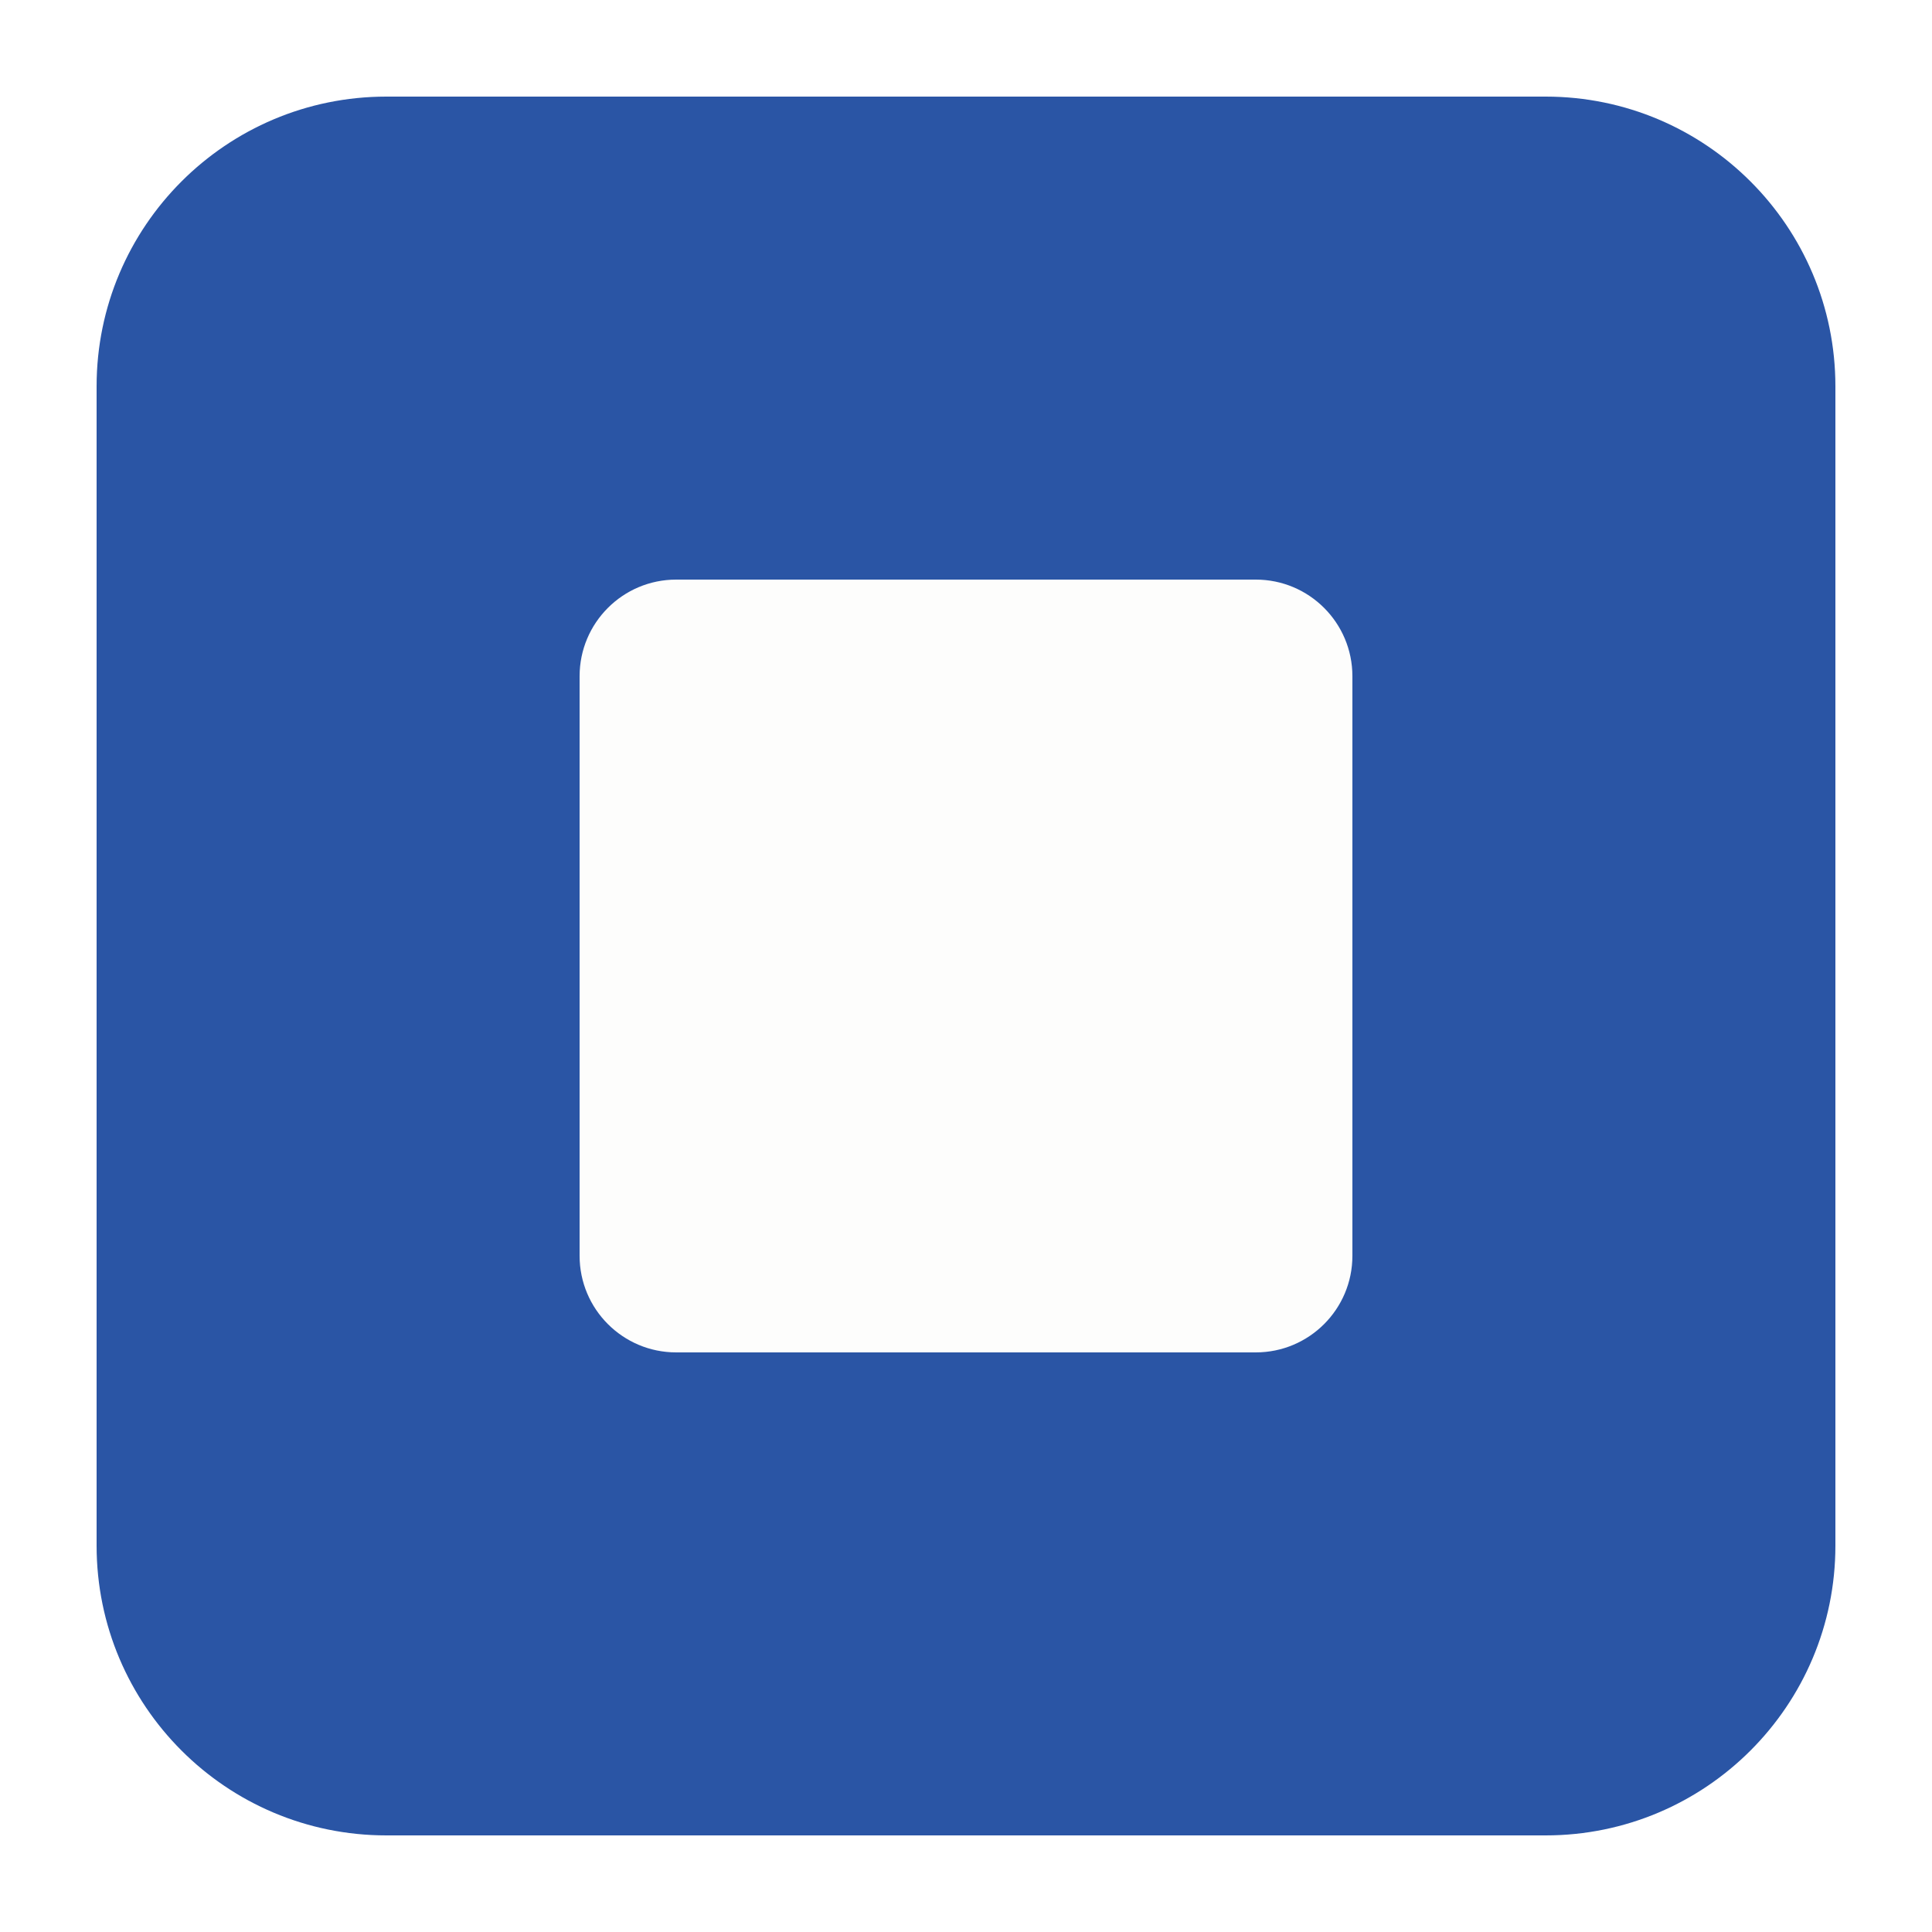
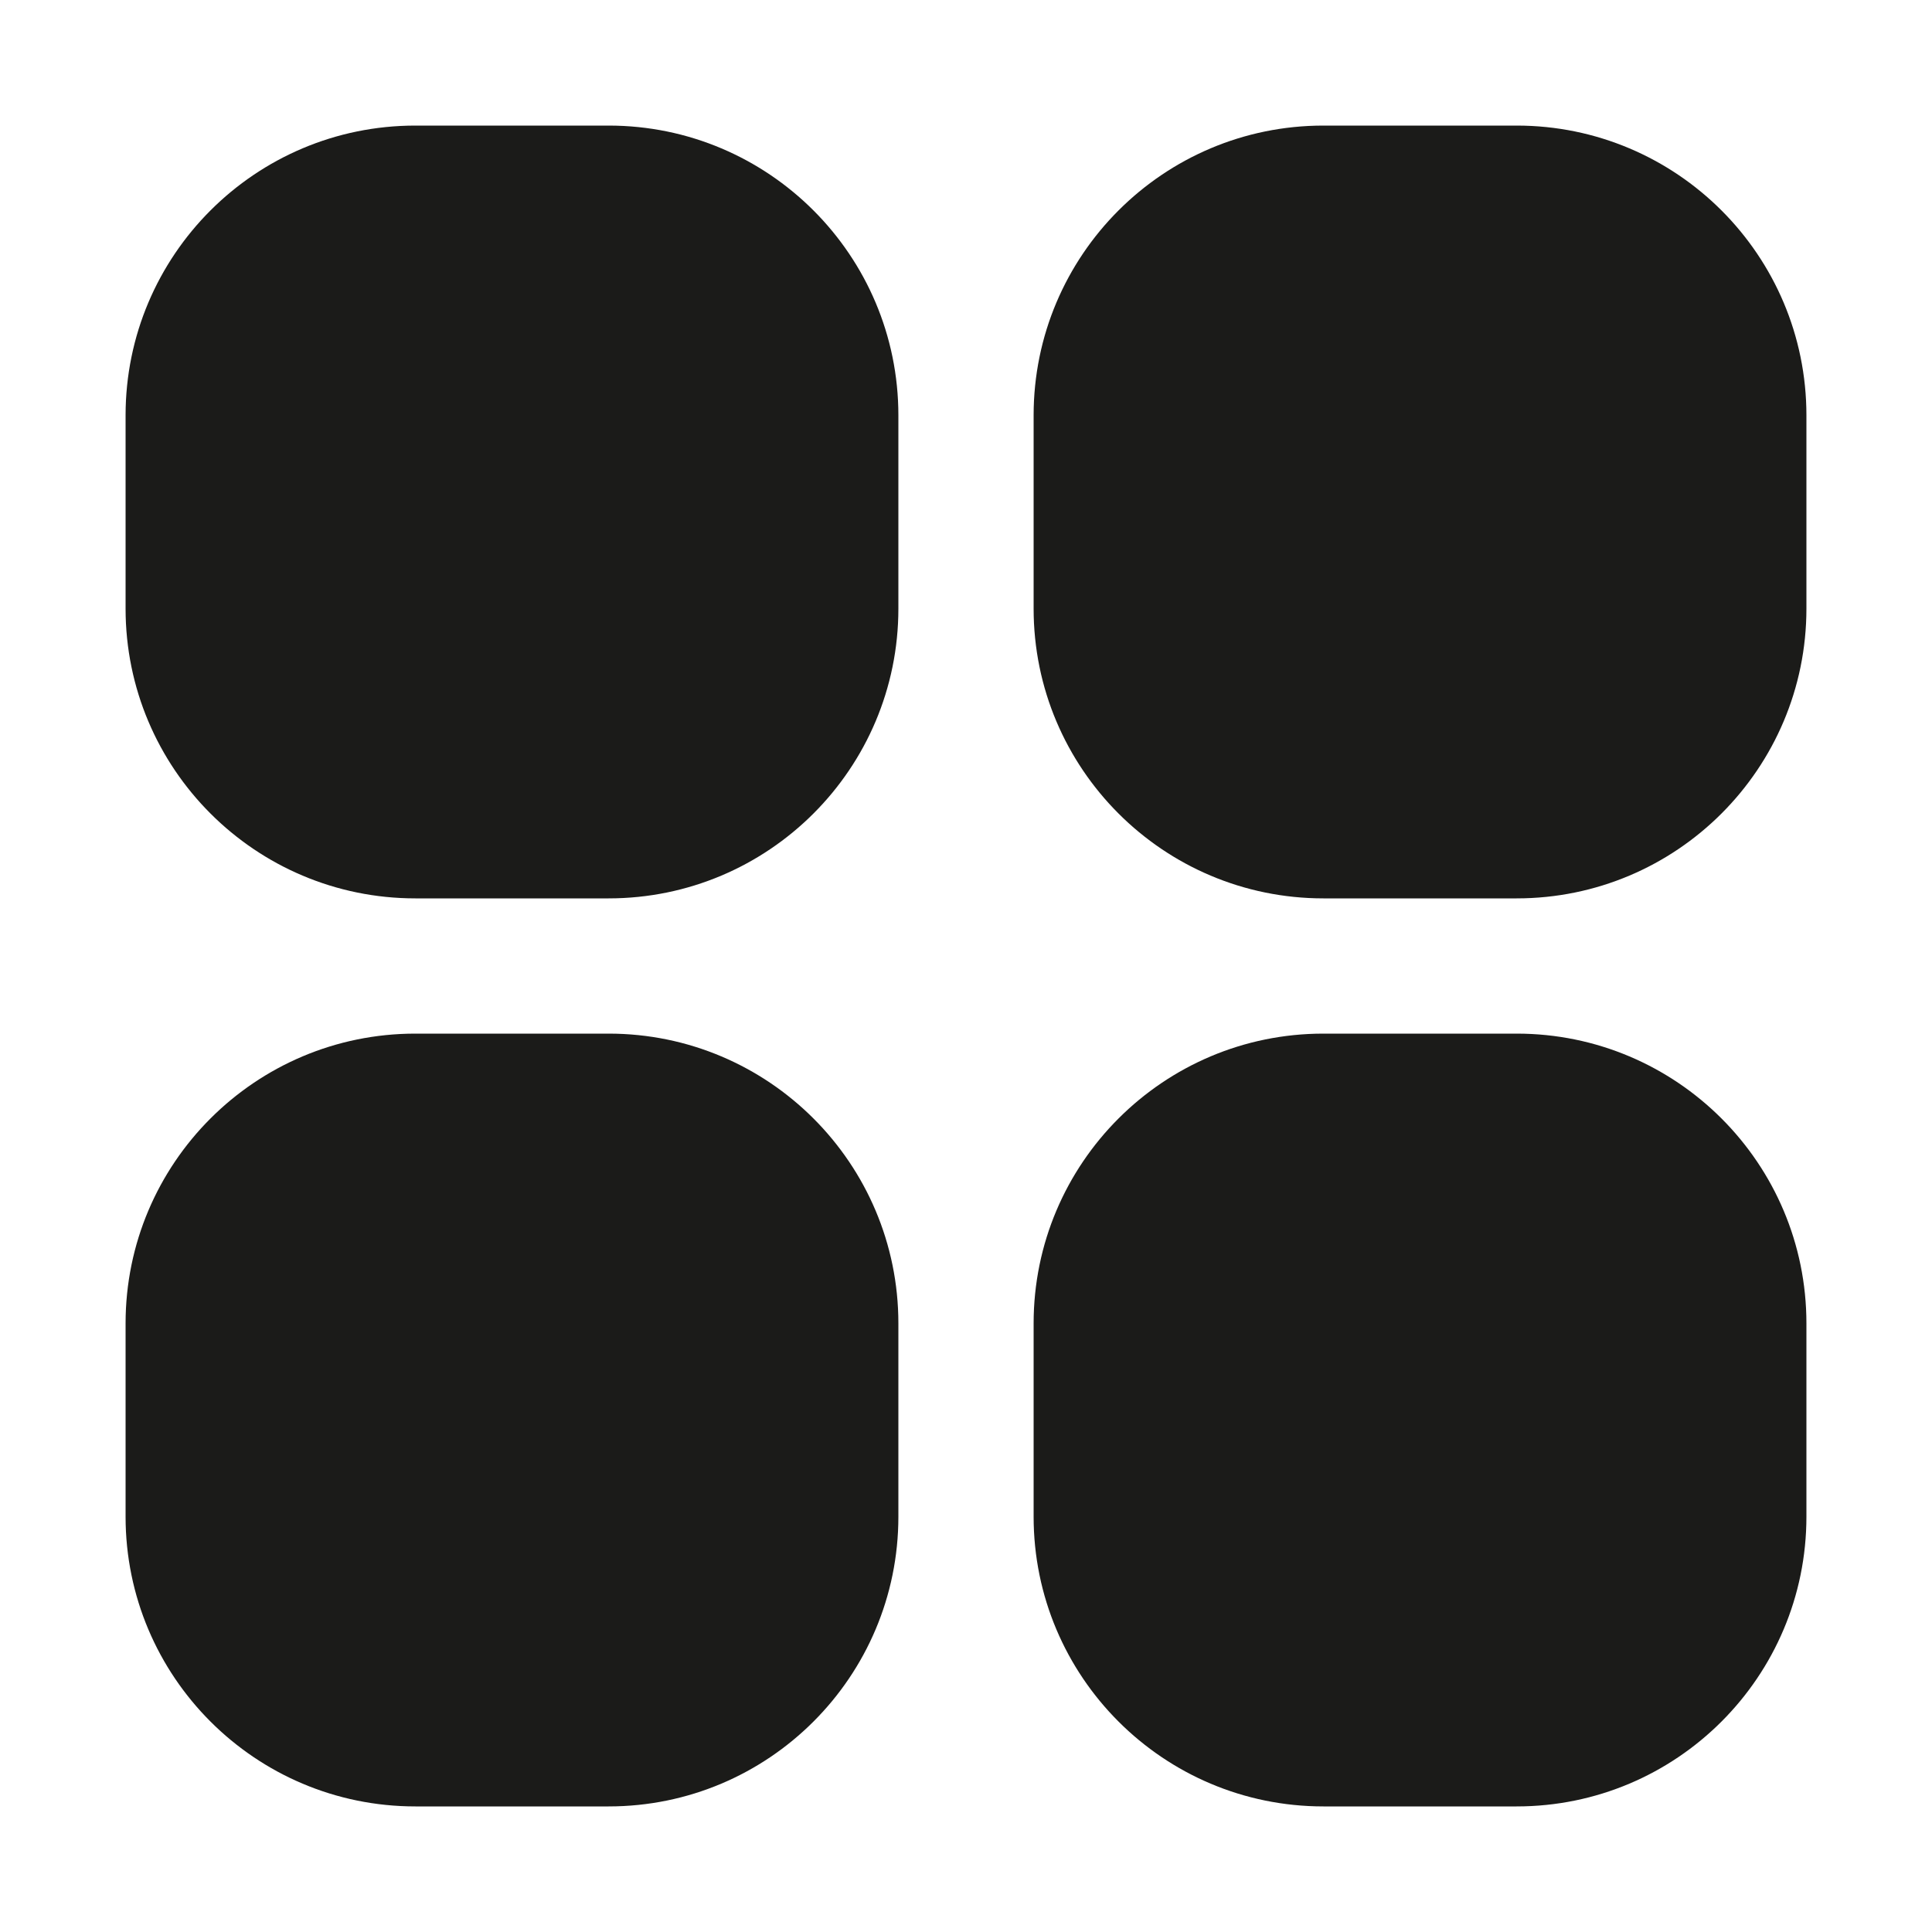
- <svg xmlns="http://www.w3.org/2000/svg" width="64" height="64" viewBox="0 0 20 20">
-   <rect x="1" y="1" width="18" height="18" rx="3" fill="#2A55A5" />
-   <rect x="6" y="6" width="8" height="8" rx="1" fill="#FDFDFC" />
+ <svg xmlns="http://www.w3.org/2000/svg" width="64" height="64" viewBox="0 0 100 100">
+   <style>path{fill:#1B1B19}@media (prefers-color-scheme:dark){path{fill:#F4F4F0}}</style>
+   <path d="M21.5 6.5H31.5A15 15 0 0 1 46.5 21.5V31.5A15 15 0 0 1 31.5 46.5H21.5A15 15 0 0 1 6.5 31.5V21.5A15 15 0 0 1 21.5 6.5ZM68.5 6.5H78.5A15 15 0 0 1 93.5 21.5V31.5A15 15 0 0 1 78.5 46.5H68.5A15 15 0 0 1 53.5 31.5V21.5A15 15 0 0 1 68.5 6.5ZM21.5 53.5H31.5A15 15 0 0 1 46.5 68.5V78.5A15 15 0 0 1 31.5 93.5H21.5A15 15 0 0 1 6.5 78.5V68.5A15 15 0 0 1 21.5 53.5ZM68.5 53.5H78.5A15 15 0 0 1 93.5 68.5V78.5A15 15 0 0 1 78.5 93.5H68.5A15 15 0 0 1 53.5 78.5V68.5A15 15 0 0 1 68.5 53.5Z" />
</svg>
